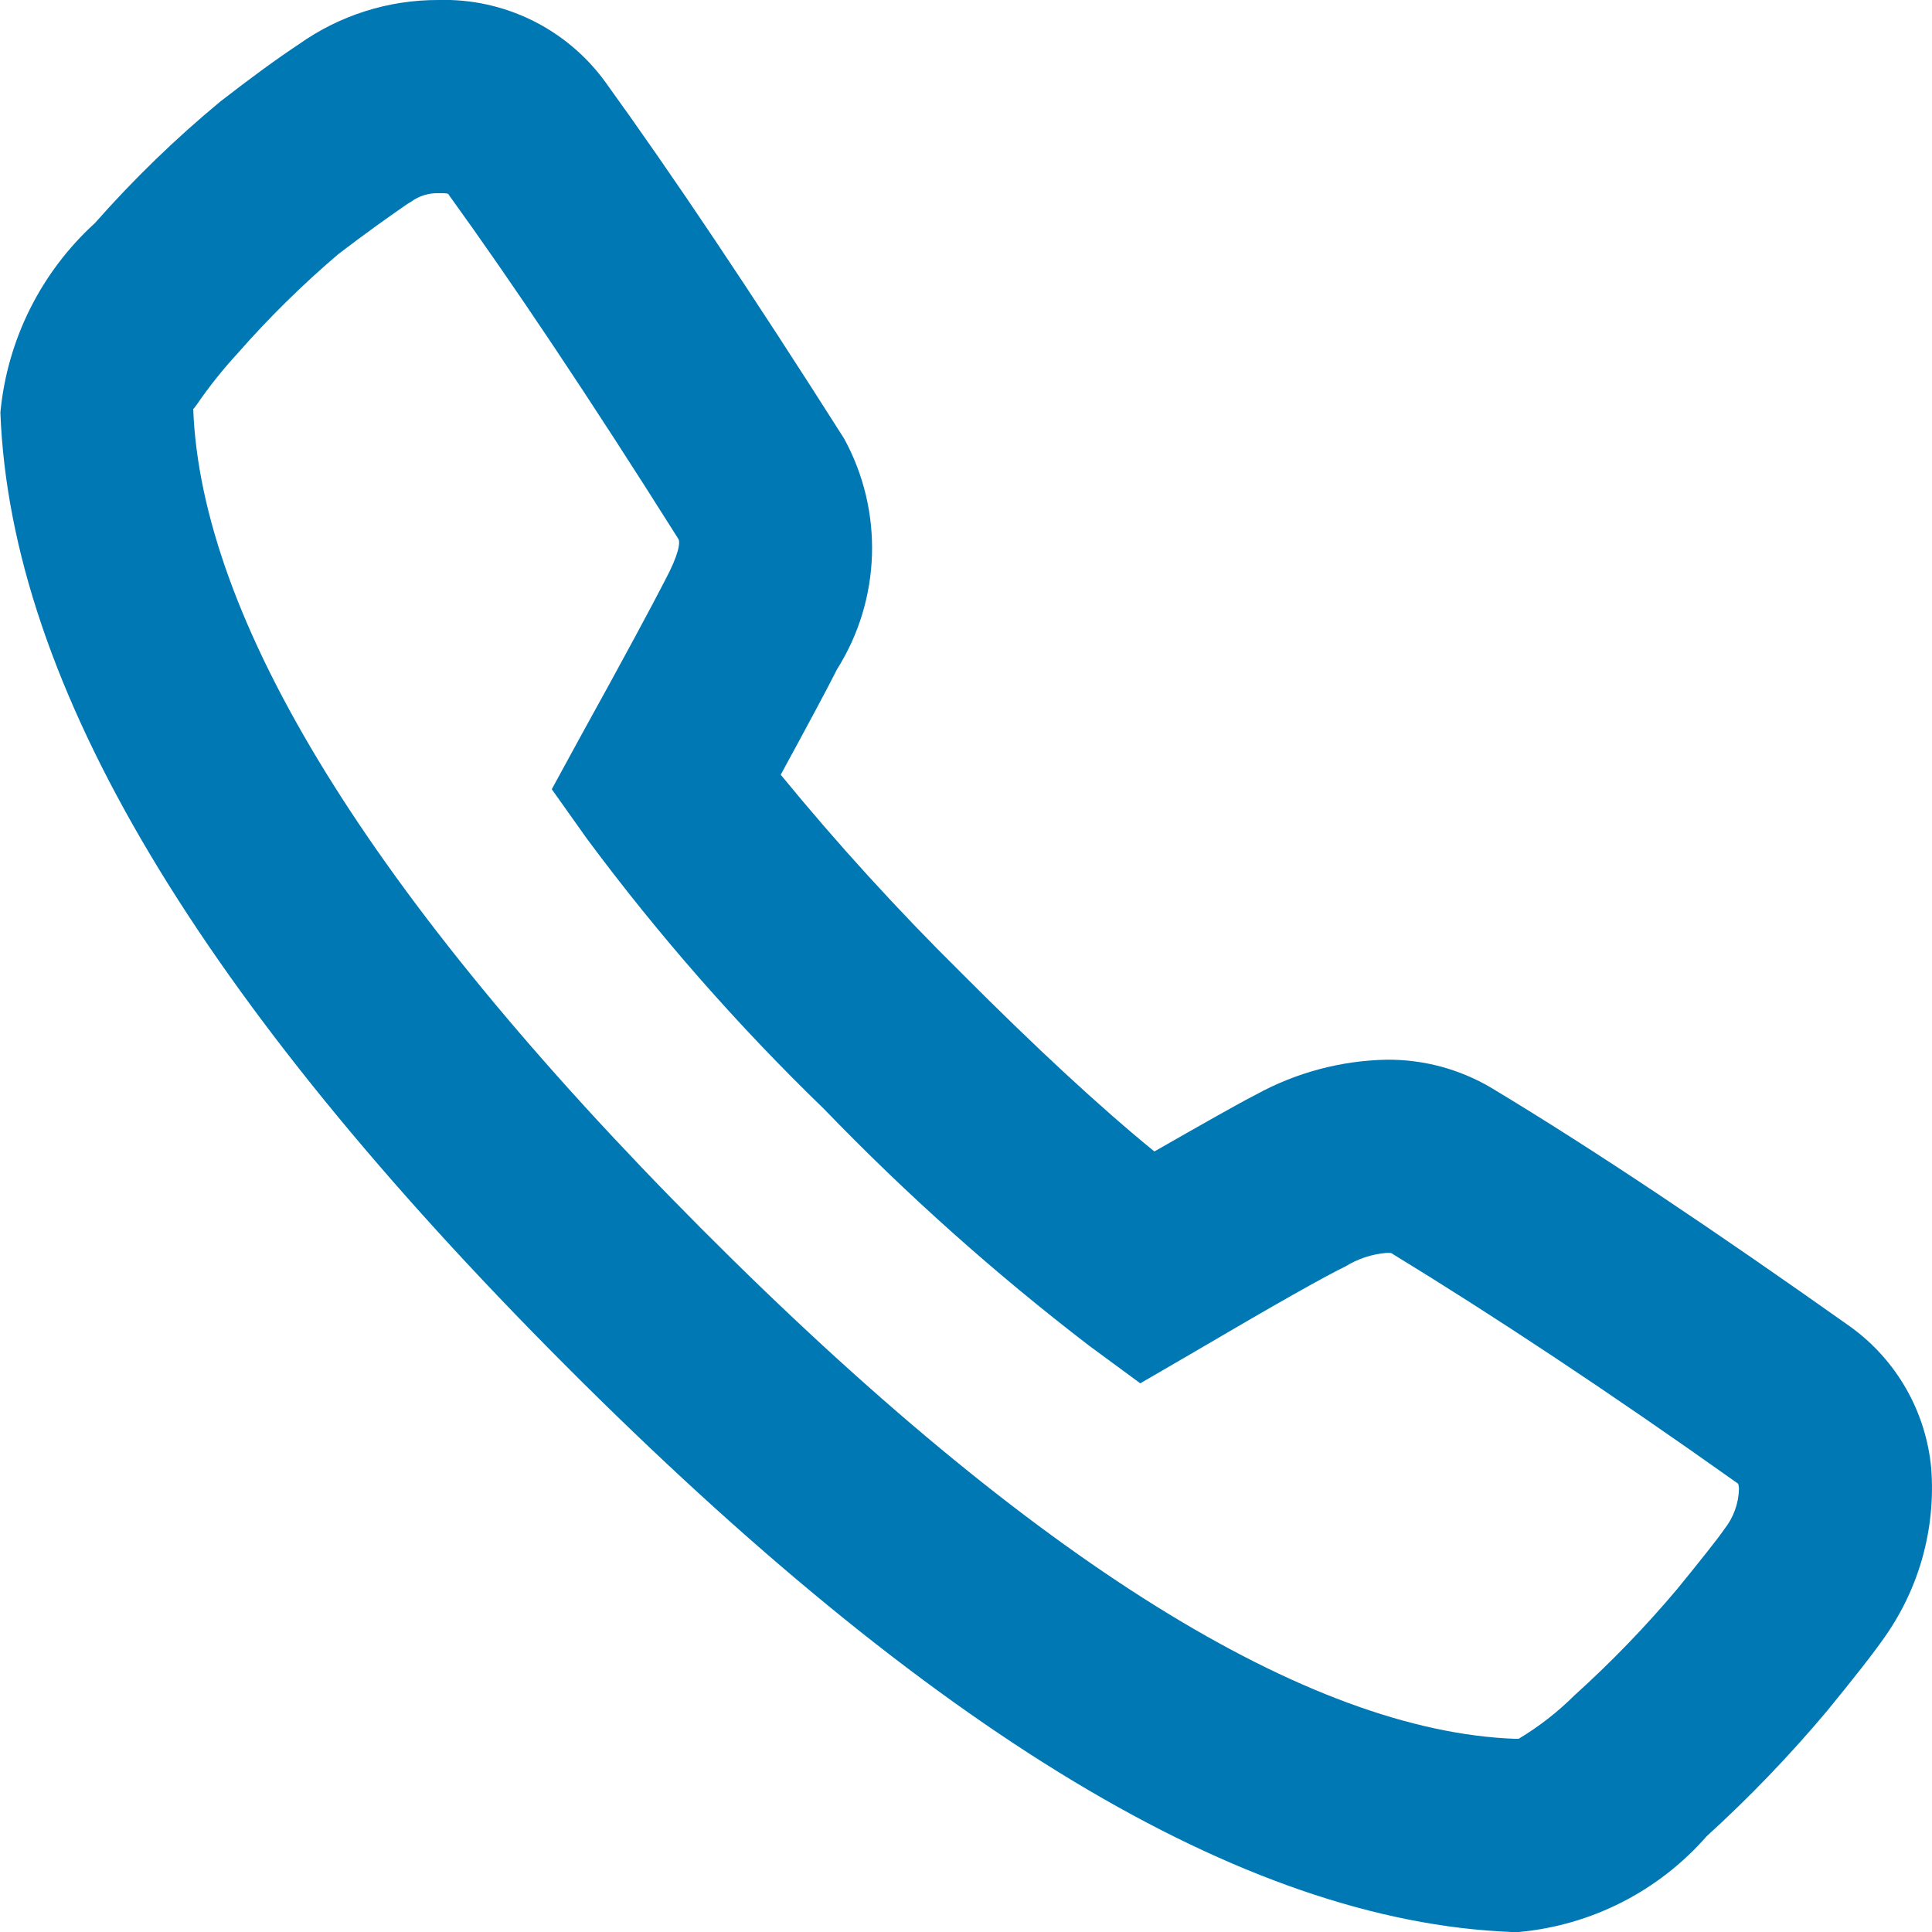
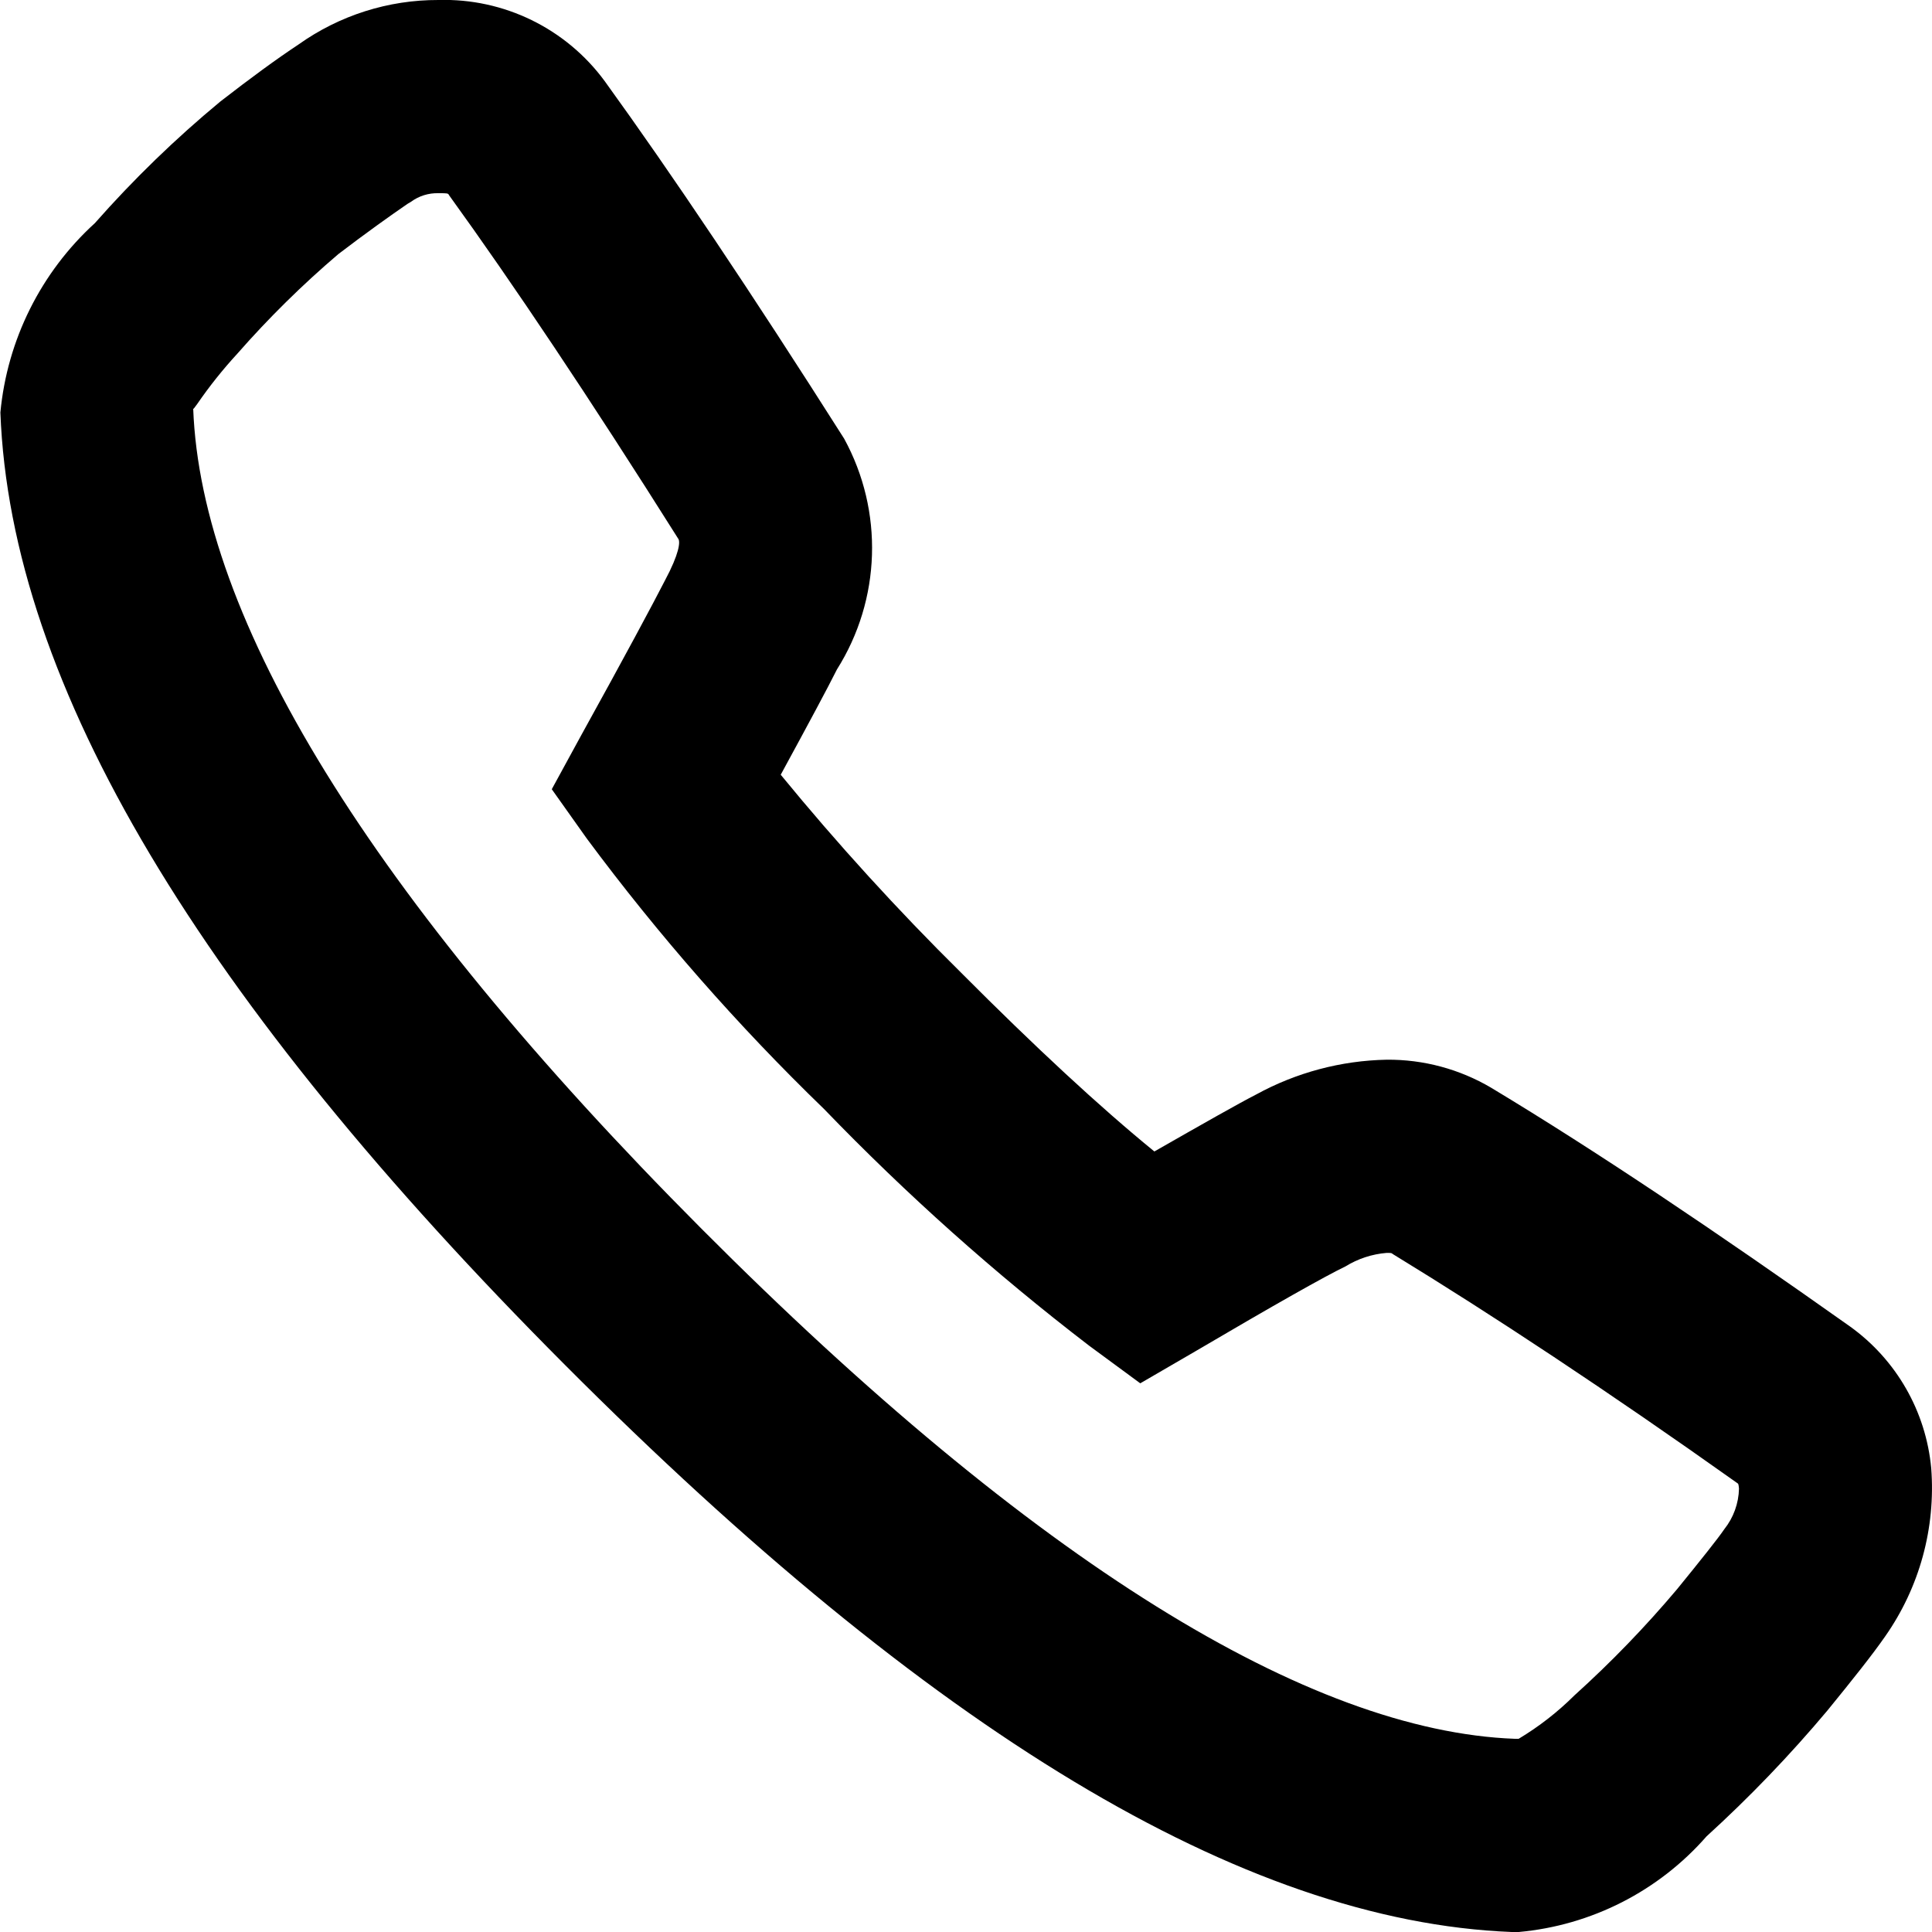
<svg xmlns="http://www.w3.org/2000/svg" width="20" height="20" viewBox="0 0 20 20">
-   <path id="phone" d="M680.26,4645.84a2.061,2.061,0,0,0-1.721-.84,2.483,2.483,0,0,0-1.448.46c-.227.15-.5.35-.809.59a11.556,11.556,0,0,0-1.3,1.26,3.037,3.037,0,0,0-.978,1.96c.106,2.83,2.075,6.08,5.845,9.86s7.009,5.76,9.8,5.87h.073a2.935,2.935,0,0,0,1.944-.99,13.481,13.481,0,0,0,1.249-1.3c.269-.33.468-.58.6-.77a2.675,2.675,0,0,0,.477-1.74,2.037,2.037,0,0,0-.843-1.47c-1.384-.98-2.617-1.81-3.713-2.47a2.092,2.092,0,0,0-1.081-.29,2.929,2.929,0,0,0-1.351.36c-.176.09-.529.29-1.054.59-.564-.46-1.233-1.08-2-1.85a26.49,26.49,0,0,1-1.868-2.05c.294-.54.487-.9.582-1.09a2.357,2.357,0,0,0,.074-2.39C681.773,4648.02,680.954,4646.8,680.26,4645.84Zm9.421,17.16c-2.124-.08-4.972-1.82-8.419-5.28s-5.181-6.32-5.262-8.49c0,.01.014-.01.043-.05a4.706,4.706,0,0,1,.415-.52,10.105,10.105,0,0,1,1.045-1.03c.288-.22.527-.39.716-.52l.034-.02a.458.458,0,0,1,.286-.09c.093,0,.1,0,.109.02.658.91,1.455,2.1,2.375,3.56.019.03.01.15-.14.43-.123.24-.412.78-.871,1.61l-.3.55.362.51a22.749,22.749,0,0,0,2.456,2.8,24.621,24.621,0,0,0,2.744,2.45l.53.39.568-.33c.816-.48,1.347-.78,1.556-.88a.959.959,0,0,1,.426-.14c.04,0,.054,0,.061.01,1.031.63,2.228,1.42,3.565,2.37.016.01.017.01.022.06a.7.7,0,0,1-.152.42c-.068.1-.244.32-.488.62a11.2,11.2,0,0,1-1.063,1.1,3.018,3.018,0,0,1-.578.45Z" transform="translate(-674 -4645)" fill="#0078b4" fill-rule="evenodd" />
+   <path id="phone" d="M680.26,4645.84a2.061,2.061,0,0,0-1.721-.84,2.483,2.483,0,0,0-1.448.46c-.227.15-.5.35-.809.59a11.556,11.556,0,0,0-1.3,1.26,3.037,3.037,0,0,0-.978,1.96c.106,2.83,2.075,6.08,5.845,9.86s7.009,5.76,9.8,5.87h.073a2.935,2.935,0,0,0,1.944-.99,13.481,13.481,0,0,0,1.249-1.3c.269-.33.468-.58.6-.77a2.675,2.675,0,0,0,.477-1.74,2.037,2.037,0,0,0-.843-1.47c-1.384-.98-2.617-1.81-3.713-2.47a2.092,2.092,0,0,0-1.081-.29,2.929,2.929,0,0,0-1.351.36c-.176.09-.529.29-1.054.59-.564-.46-1.233-1.08-2-1.85a26.49,26.49,0,0,1-1.868-2.05c.294-.54.487-.9.582-1.09a2.357,2.357,0,0,0,.074-2.39C681.773,4648.02,680.954,4646.8,680.26,4645.84Zm9.421,17.16c-2.124-.08-4.972-1.82-8.419-5.28s-5.181-6.32-5.262-8.49c0,.01.014-.01.043-.05a4.706,4.706,0,0,1,.415-.52,10.105,10.105,0,0,1,1.045-1.03c.288-.22.527-.39.716-.52l.034-.02a.458.458,0,0,1,.286-.09c.093,0,.1,0,.109.02.658.91,1.455,2.1,2.375,3.56.019.03.01.15-.14.43-.123.24-.412.78-.871,1.61l-.3.55.362.51a22.749,22.749,0,0,0,2.456,2.8,24.621,24.621,0,0,0,2.744,2.45l.53.39.568-.33c.816-.48,1.347-.78,1.556-.88a.959.959,0,0,1,.426-.14c.04,0,.054,0,.061.01,1.031.63,2.228,1.42,3.565,2.37.016.01.017.01.022.06a.7.7,0,0,1-.152.42c-.068.1-.244.32-.488.62a11.2,11.2,0,0,1-1.063,1.1,3.018,3.018,0,0,1-.578.45Z" transform="translate(-674 -4645)" fill="black" fill-rule="evenodd" />
</svg>
